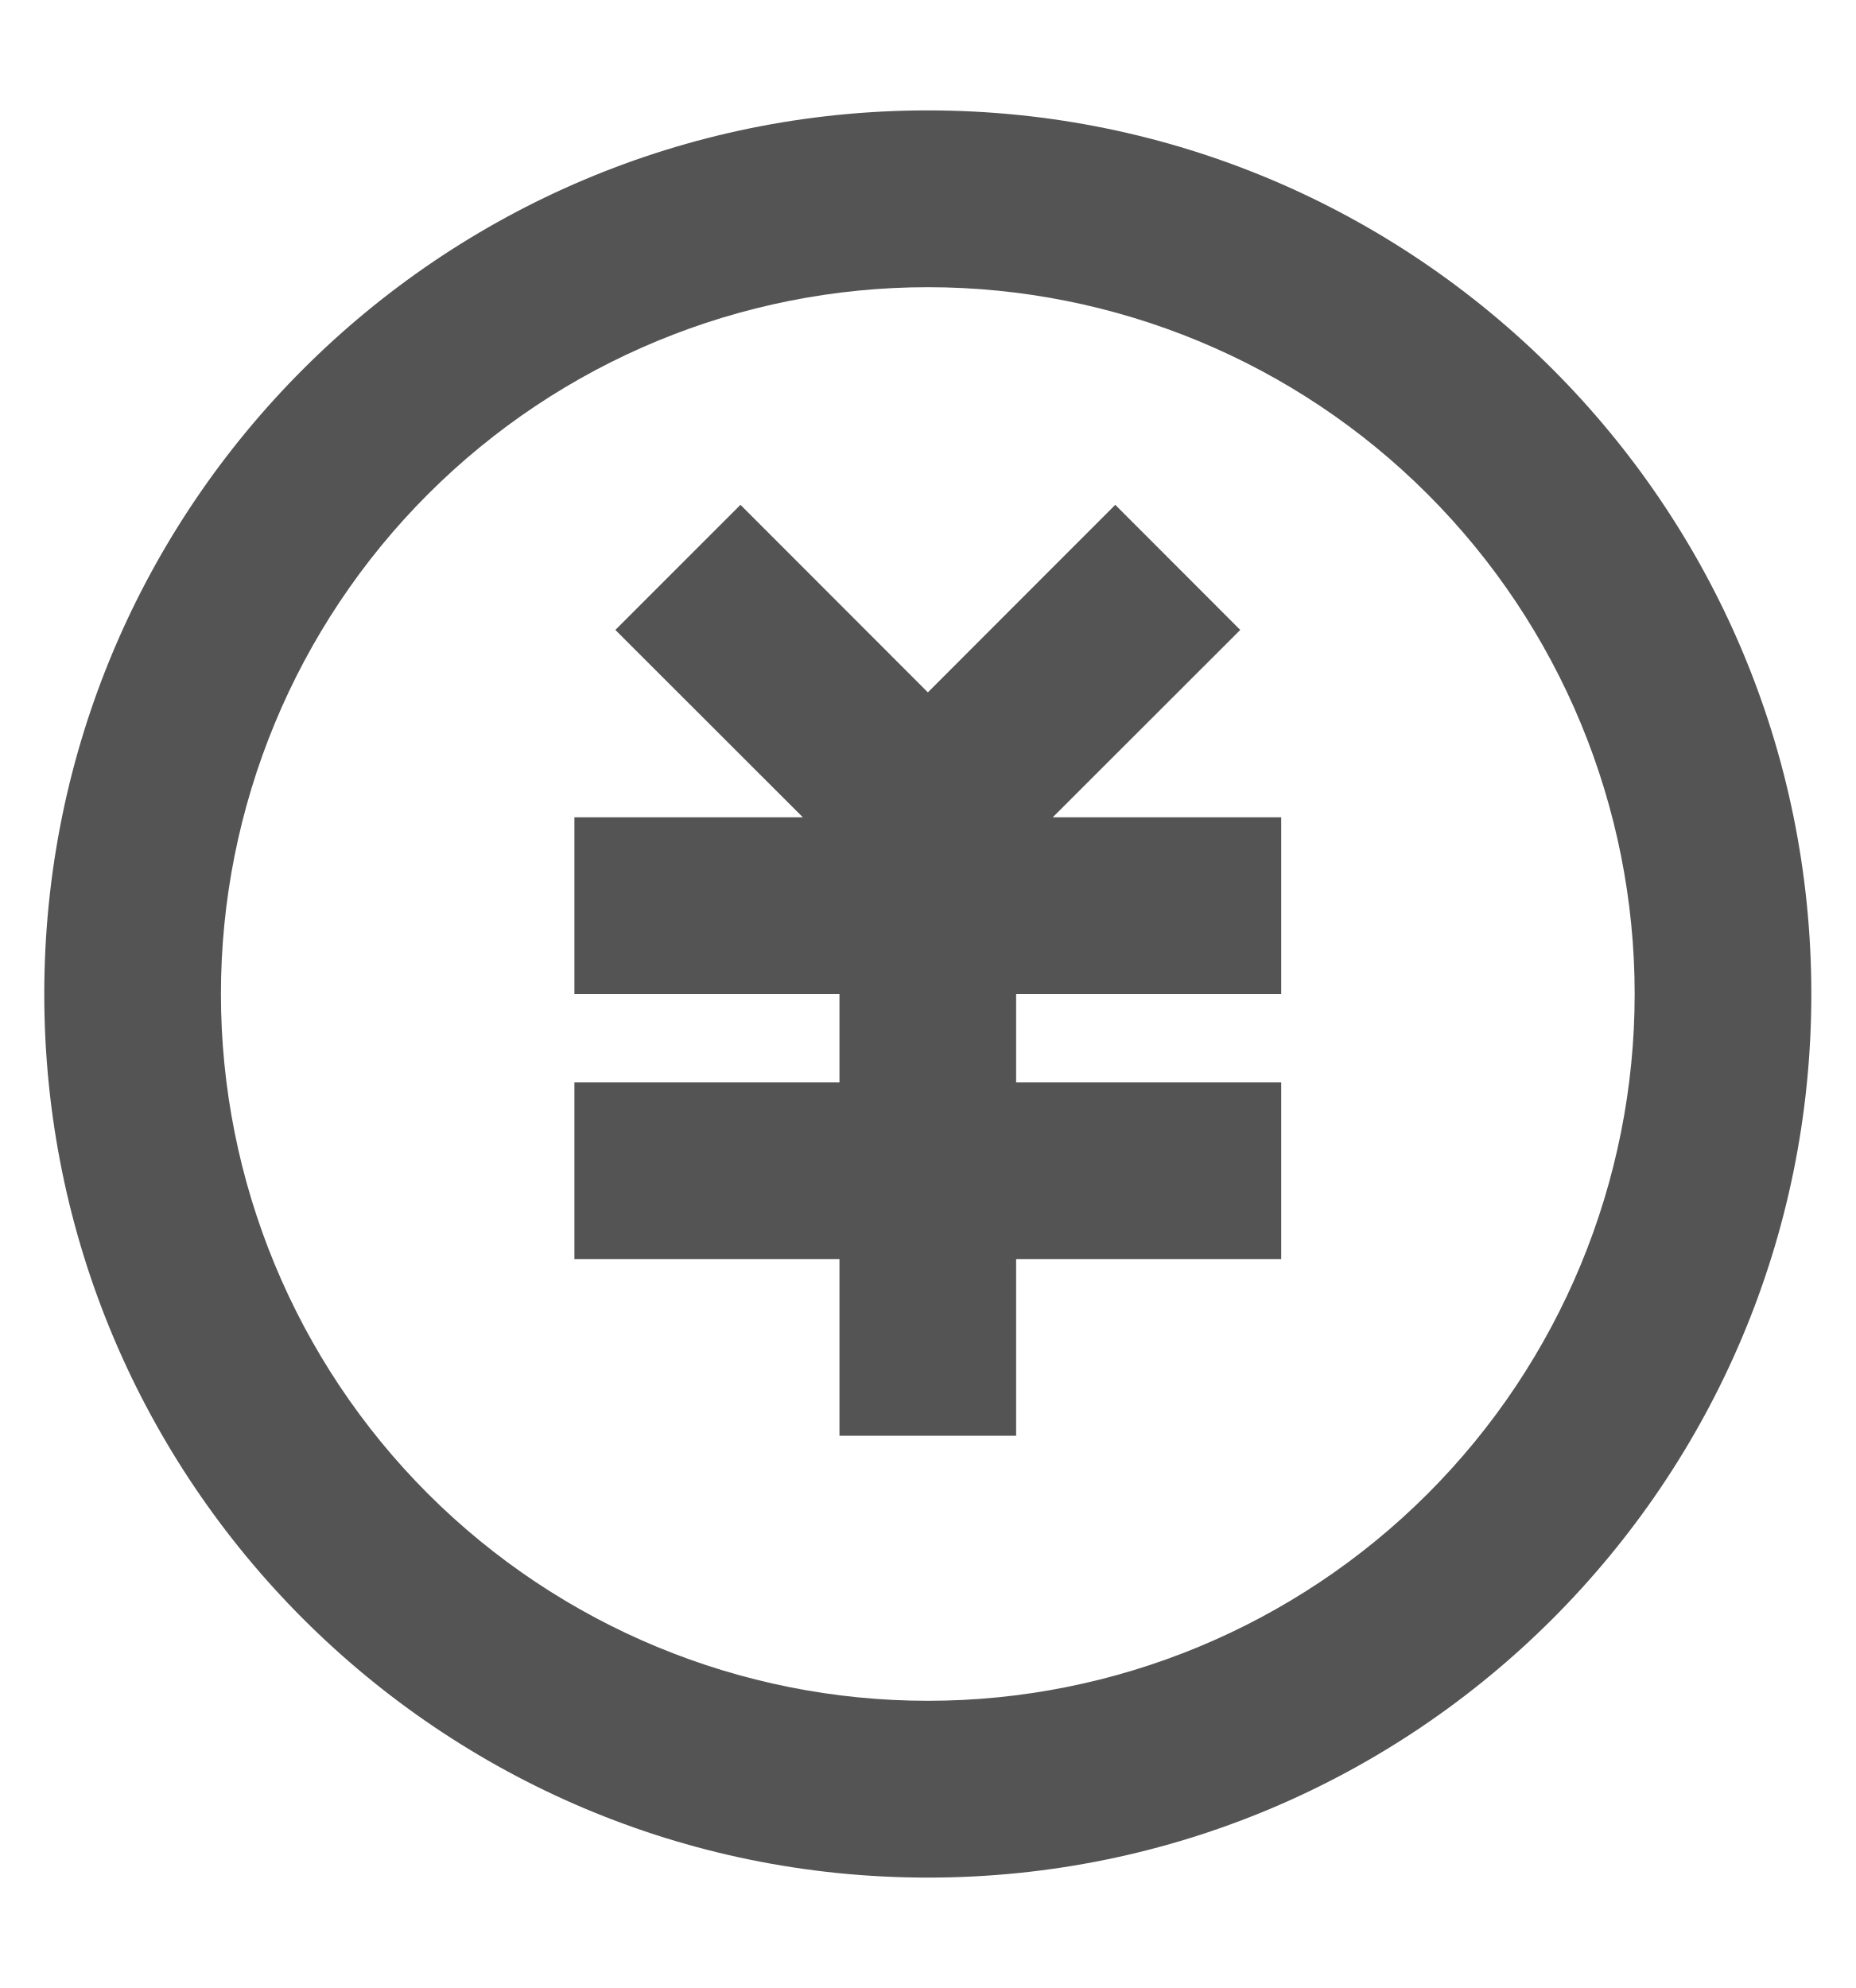
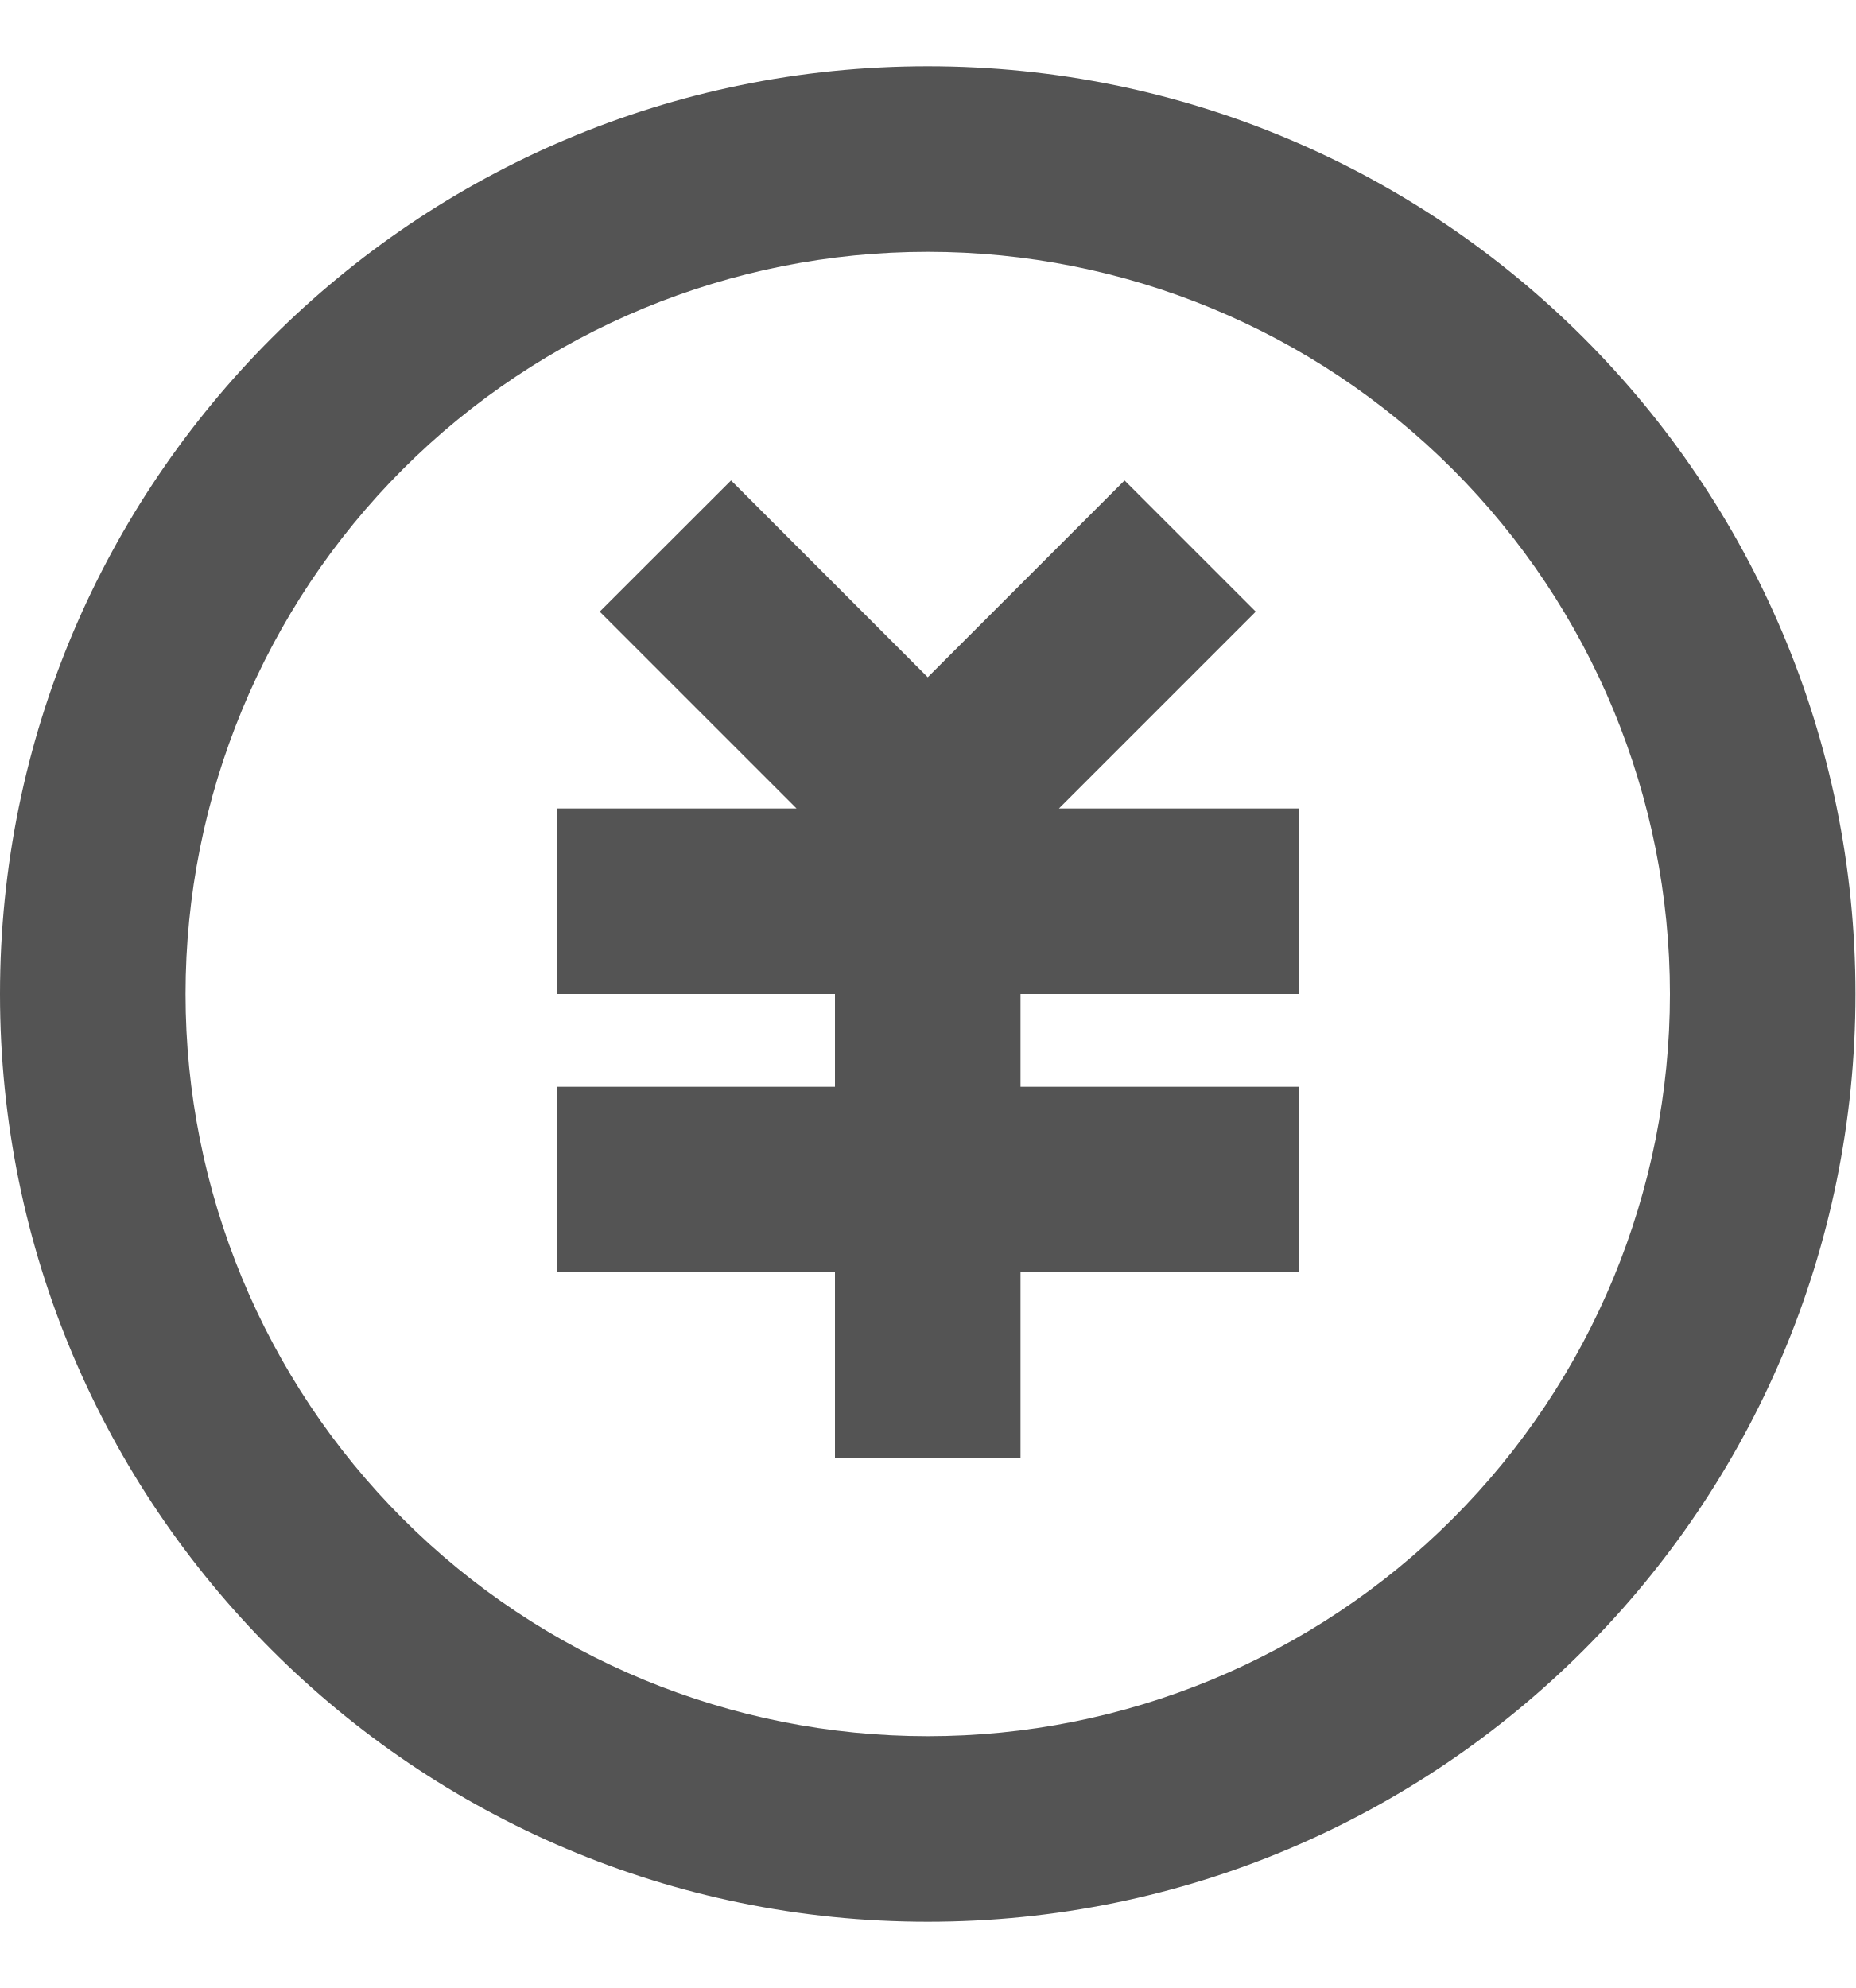
<svg xmlns="http://www.w3.org/2000/svg" width="14" height="15" viewBox="0 0 14 15" fill="none">
-   <path d="M7.001 14.167C3.319 14.167 0.334 11.182 0.334 7.5C0.334 3.818 3.319 0.833 7.001 0.833C10.683 0.833 13.667 3.818 13.667 7.5C13.667 11.182 10.683 14.167 7.001 14.167ZM7.001 12.833C8.415 12.833 9.772 12.271 10.772 11.271C11.772 10.271 12.334 8.914 12.334 7.5C12.334 6.085 11.772 4.729 10.772 3.729C9.772 2.728 8.415 2.167 7.001 2.167C5.586 2.167 4.23 2.728 3.229 3.729C2.229 4.729 1.667 6.085 1.667 7.5C1.667 8.914 2.229 10.271 3.229 11.271C4.23 12.271 5.586 12.833 7.001 12.833V12.833ZM7.667 8.167H9.667V9.5H7.667V10.833H6.334V9.5H4.334V8.167H6.334V7.5H4.334V6.167H6.058L4.643 4.753L5.587 3.809L7.001 5.224L8.415 3.809L9.358 4.753L7.943 6.167H9.667V7.5H7.667V8.167Z" fill="#545454" />
+   <path d="M7 14.5C3.134 14.5 0 11.366 0 7.5C0 3.634 3.134 0.5 7 0.5C10.866 0.5 14 3.634 14 7.5C14 11.366 10.866 14.5 7 14.5ZM7 13.1C8.485 13.1 9.91 12.51 10.96 11.46C12.01 10.41 12.6 8.985 12.6 7.5C12.6 6.015 12.01 4.59 10.96 3.54C9.91 2.49 8.485 1.9 7 1.9C5.515 1.9 4.09 2.49 3.04 3.54C1.99 4.59 1.4 6.015 1.4 7.5C1.4 8.985 1.99 10.41 3.04 11.46C4.09 12.51 5.515 13.1 7 13.1V13.1ZM7.7 8.2H9.8V9.6H7.7V11H6.3V9.6H4.2V8.2H6.3V7.5H4.2V6.1H6.01L4.525 4.615L5.516 3.625L7 5.11L8.485 3.625L9.475 4.615L7.99 6.1H9.8V7.5H7.7V8.2Z" fill="#545454" />
</svg>
